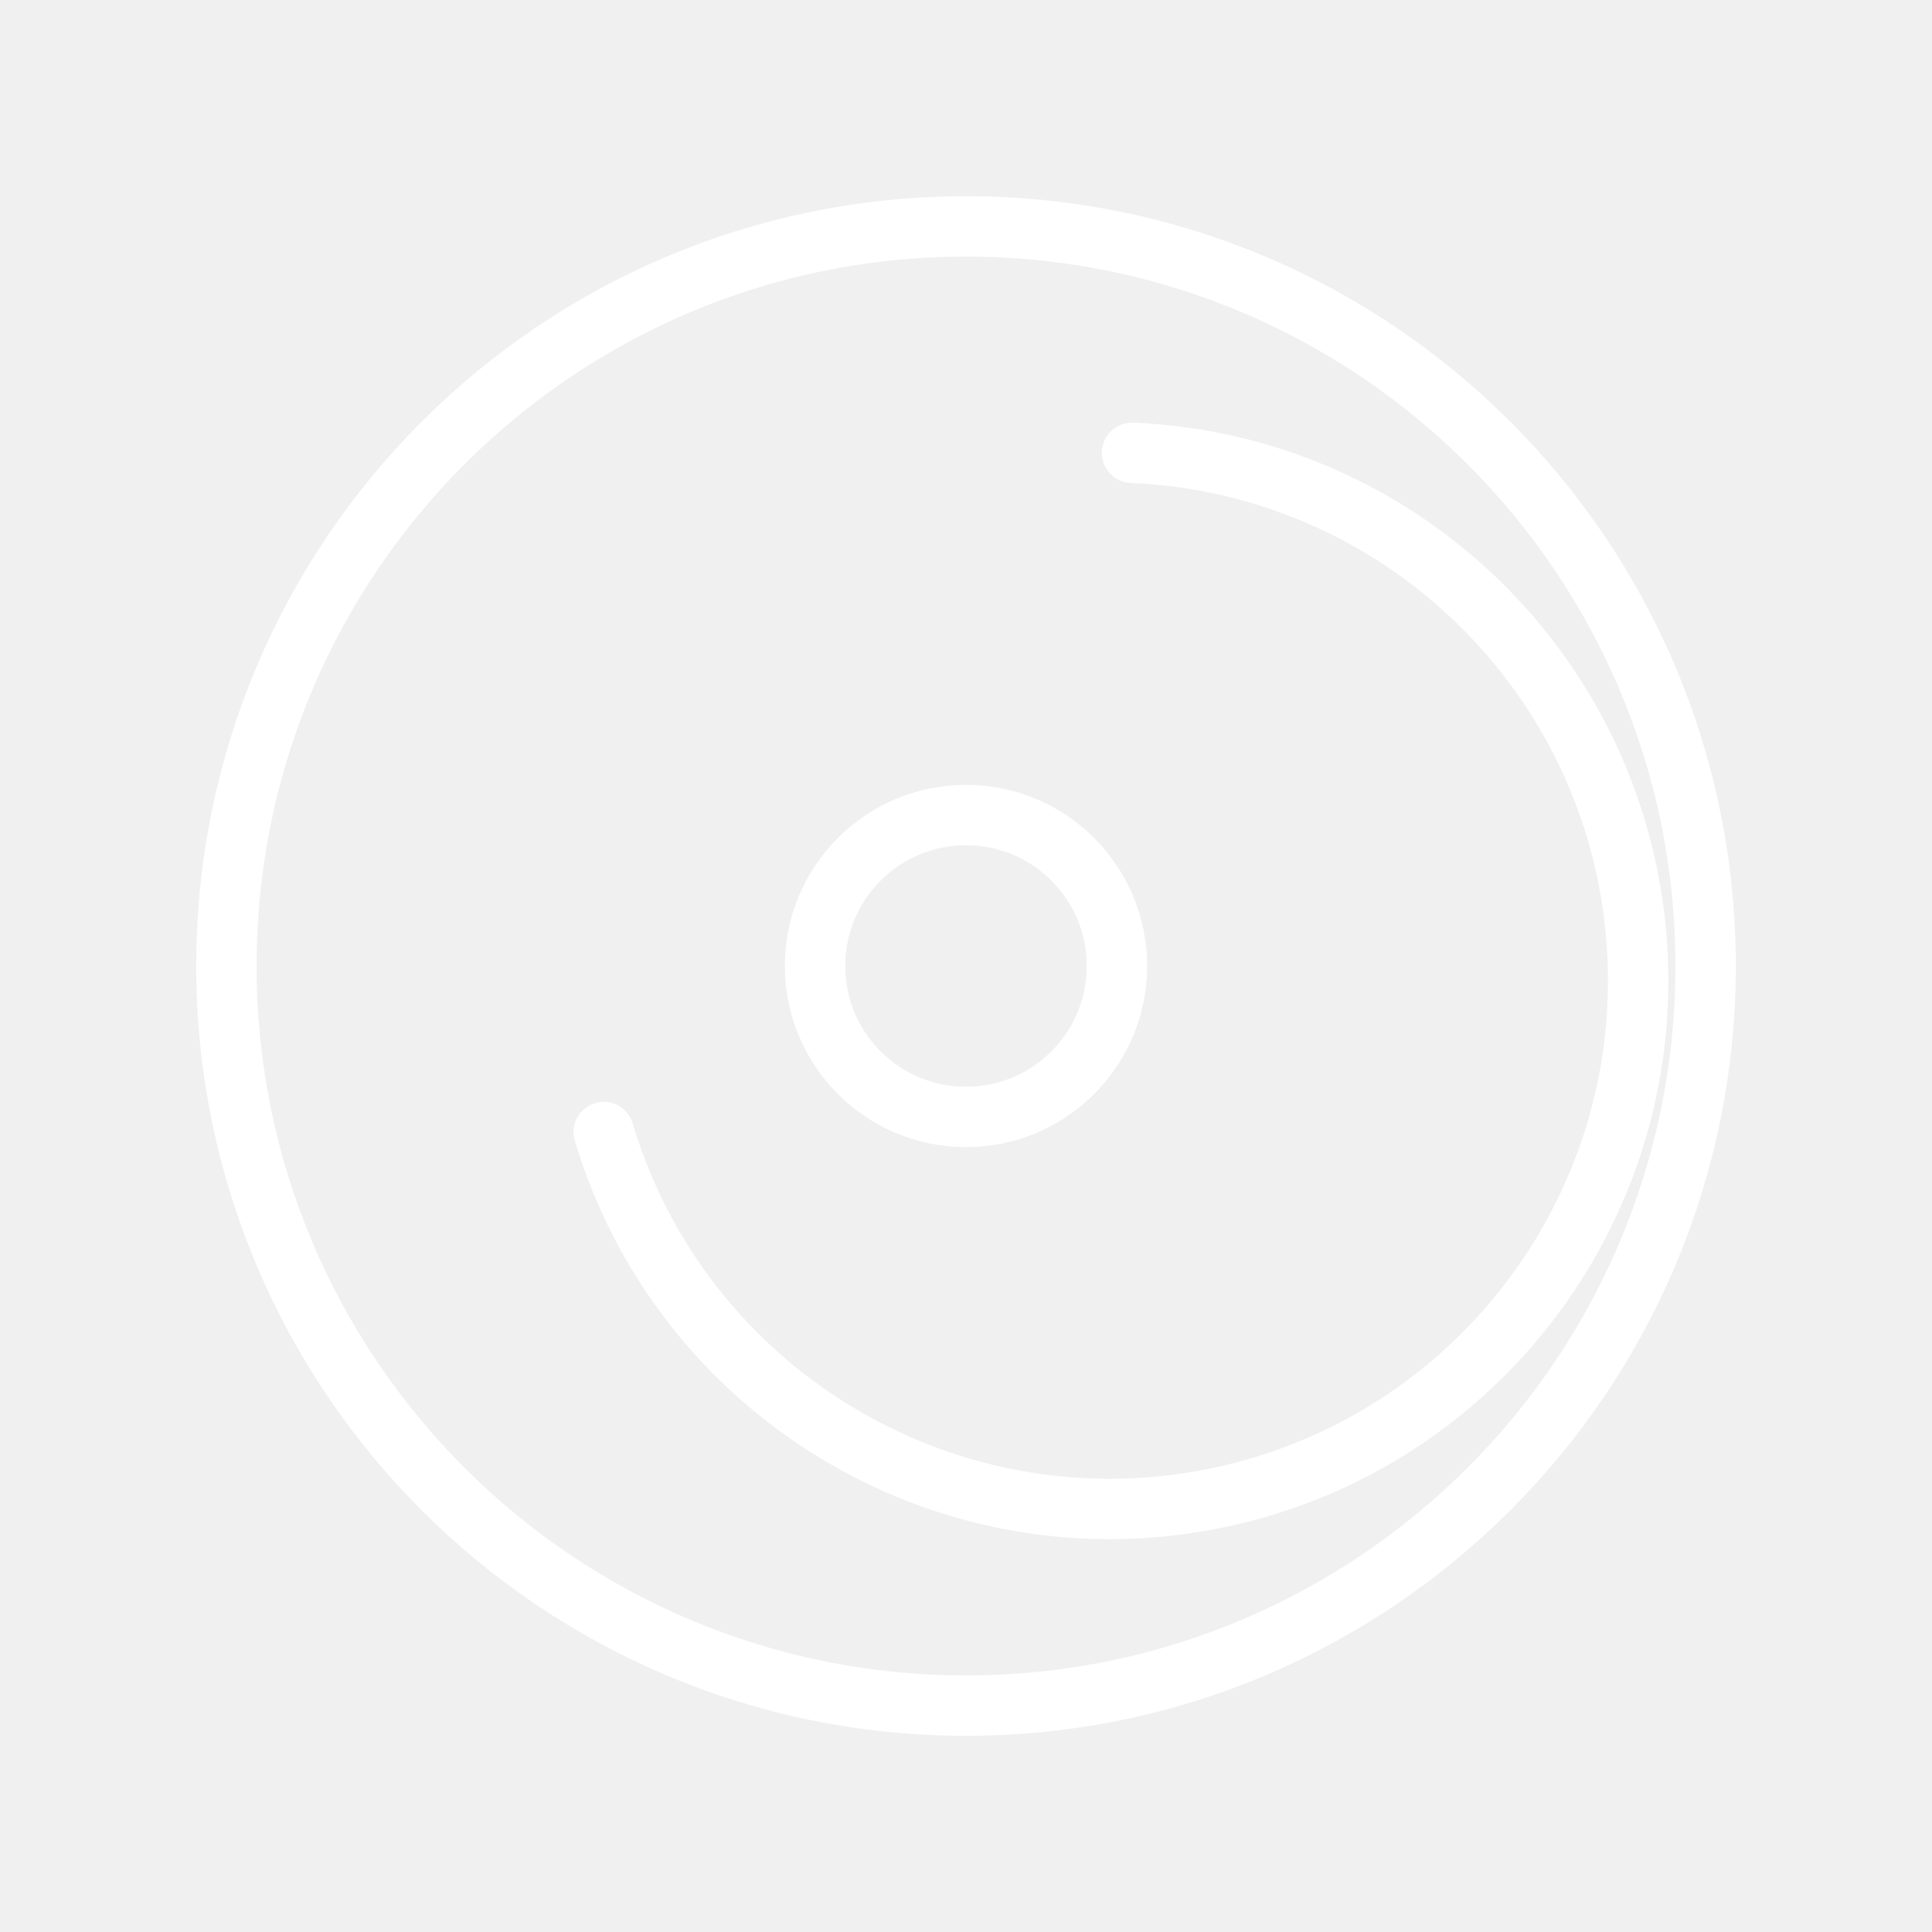
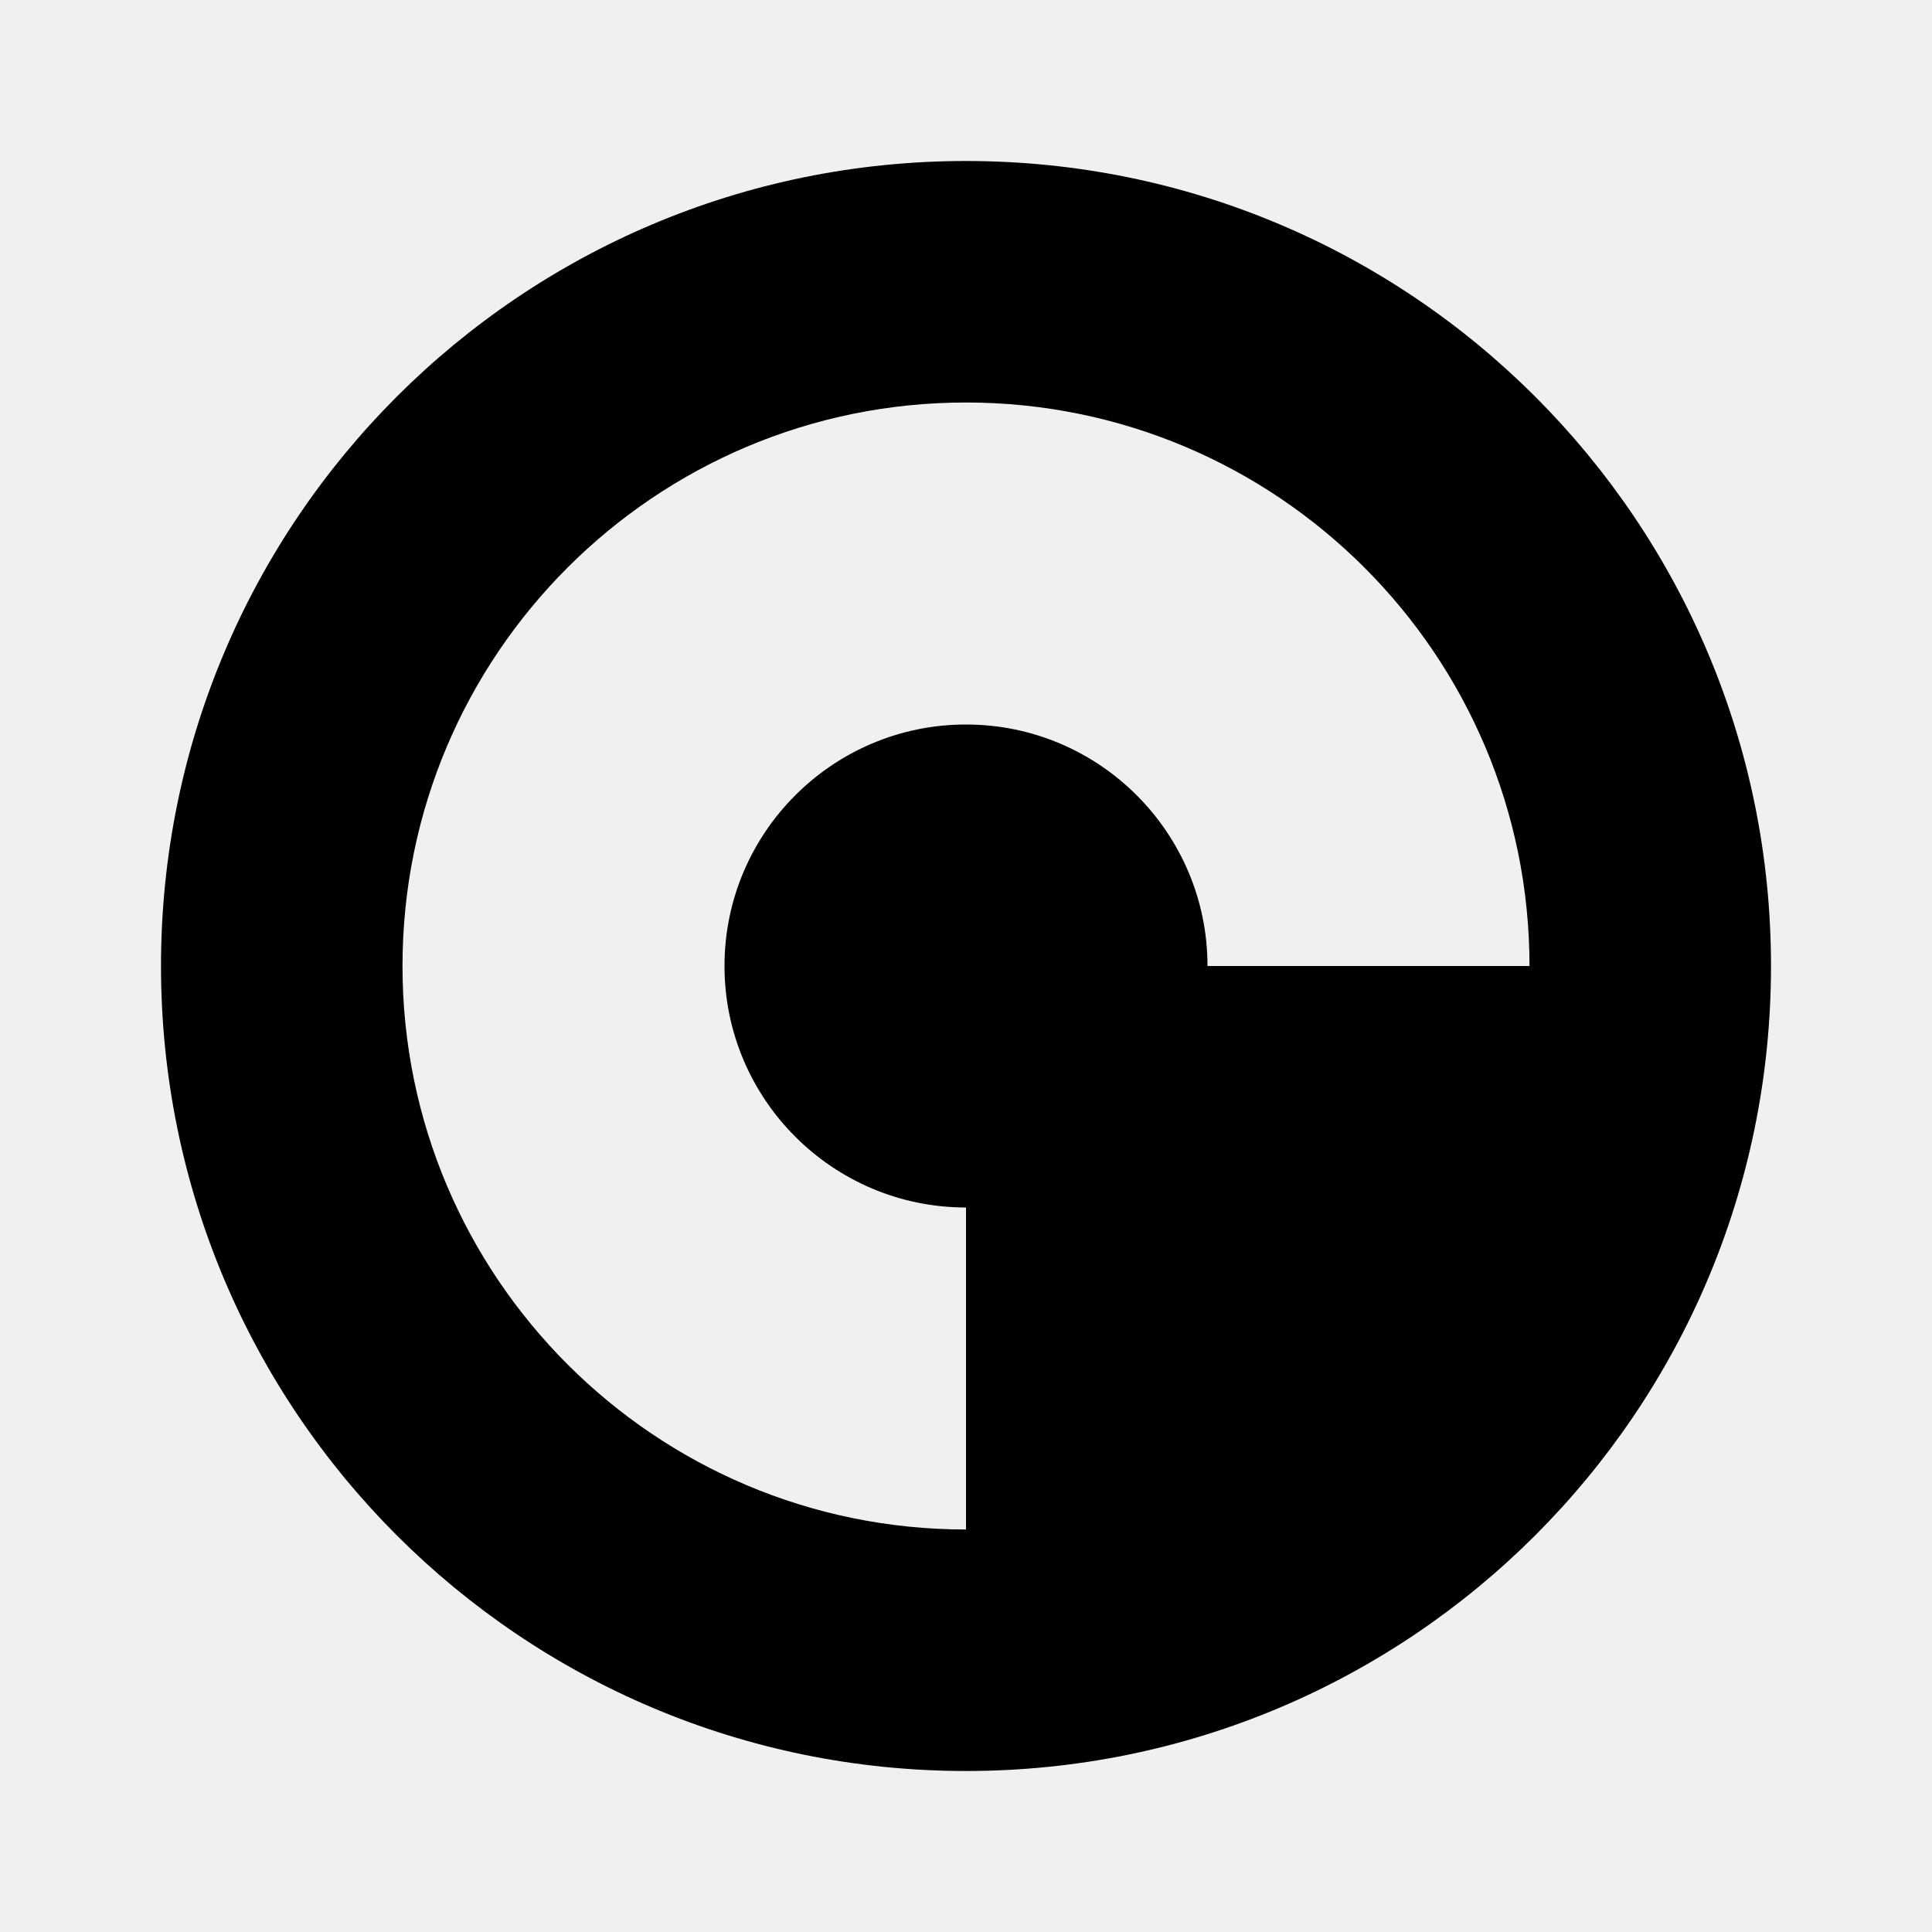
- <svg xmlns="http://www.w3.org/2000/svg" viewBox="0 0 512 512" width="512" height="512">
-   <g stroke="#FFFFFF" stroke-width="16" stroke-linecap="round" stroke-linejoin="round" fill="none">
-     <circle cx="256" cy="256" r="196" />
-     <path d="M300,120 A140,140 0 1 1 160,300" fill="none" />
-     <circle cx="256" cy="256" r="40" />
-   </g>
+ <svg xmlns="http://www.w3.org/2000/svg" viewBox="0 0 48 48" fill="currentColor" stroke="none">
+   <path d="M24 4C12.95 4 4 12.95 4 24s8.95 20 20 20 20-8.95 20-20S35.05 4 24 4zm0 6c7.73 0 14 6.27 14 14h-8c0-3.31-2.69-6-6-6s-6 2.69-6 6 2.69 6 6 6v8c-7.73 0-14-6.27-14-14S16.27 10 24 10z" />
</svg>
